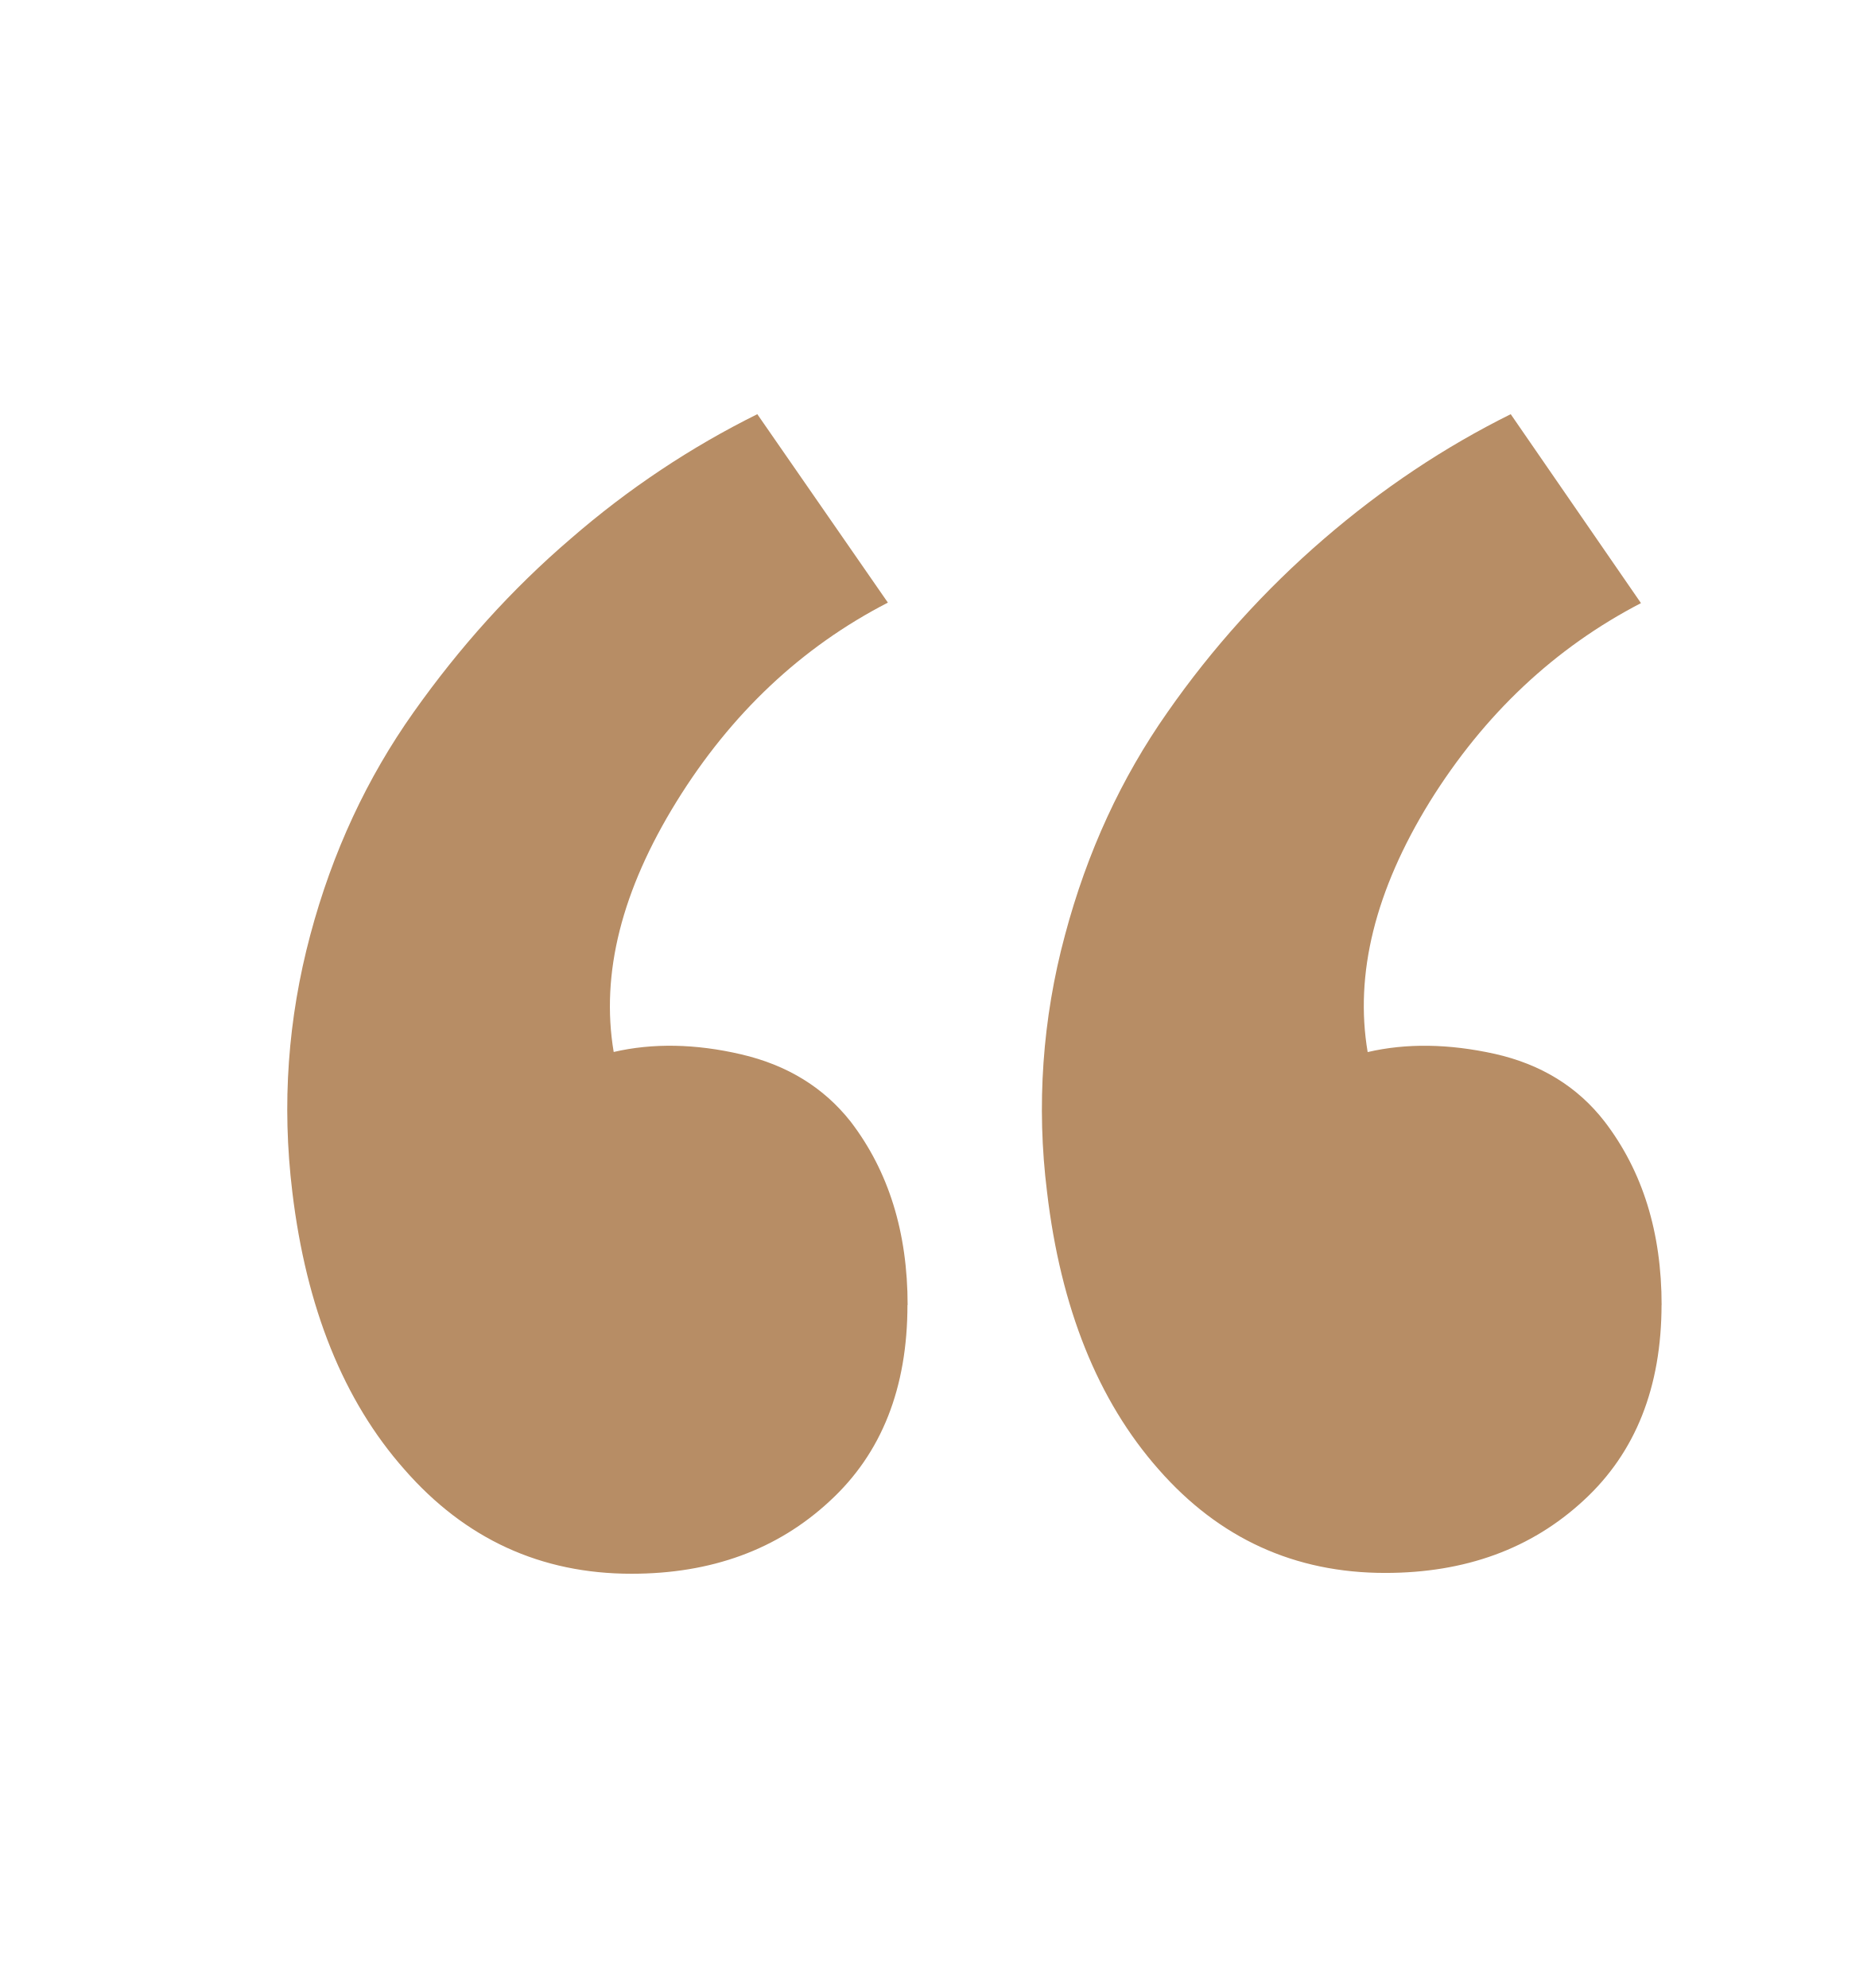
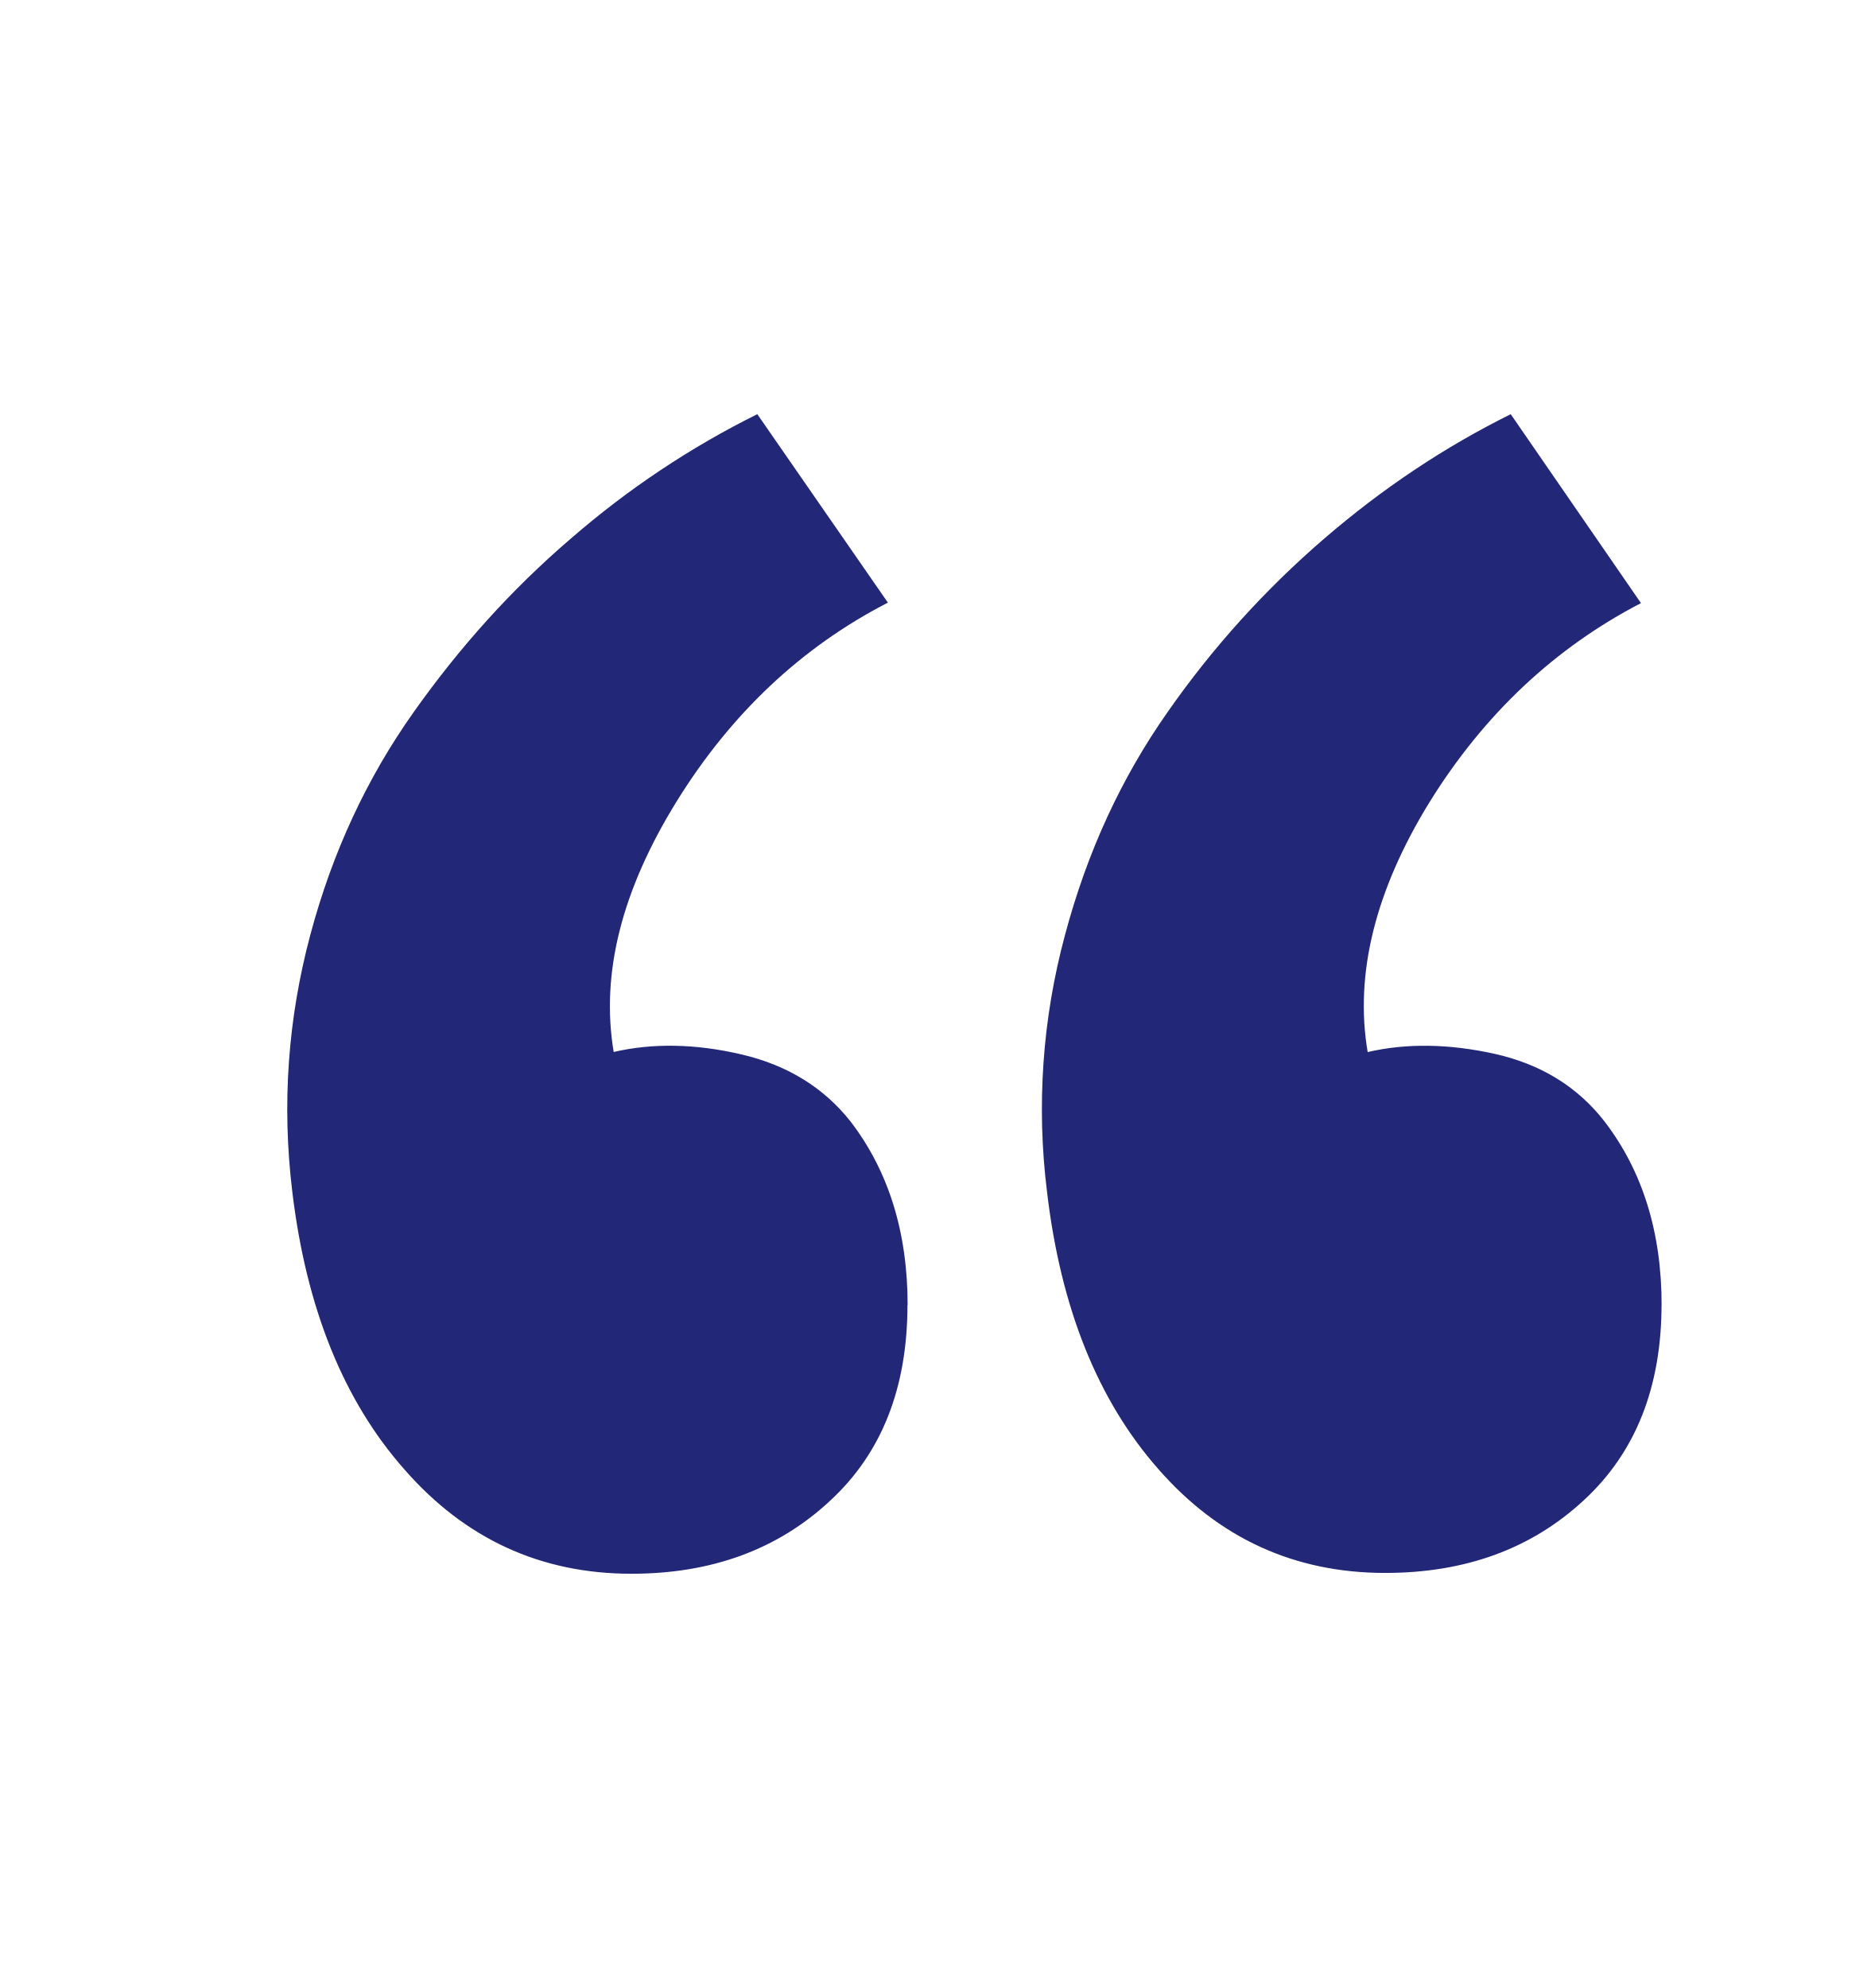
<svg xmlns="http://www.w3.org/2000/svg" width="80" height="85" viewBox="0 0 80 85" fill="none">
-   <path d="M38.809 55.806C38.809 52.69 37.997 50.076 36.371 47.954C35.219 46.495 33.658 45.535 31.682 45.078C29.739 44.625 27.901 44.593 26.241 44.979C25.675 41.615 26.594 38.052 28.926 34.276C31.258 30.505 34.279 27.664 37.965 25.766L32.382 17.709C29.555 19.111 26.87 20.889 24.396 23.039C21.887 25.189 19.661 27.661 17.683 30.455C15.704 33.249 14.22 36.405 13.266 39.982C12.312 43.559 12.043 47.207 12.499 50.961C13.093 55.92 14.69 59.886 17.29 62.826C19.887 65.801 23.128 67.288 27 67.288C30.41 67.288 33.241 66.261 35.481 64.179C37.7 62.139 38.802 59.344 38.802 55.792L38.809 55.803V55.806ZM71.049 55.806C71.049 52.69 70.237 50.076 68.611 47.954C67.459 46.467 65.89 45.504 63.922 45.061C61.943 44.622 60.127 44.6 58.48 44.983C57.915 41.654 58.798 38.077 61.131 34.287C63.463 30.533 66.48 27.7 70.166 25.787L64.597 17.709C61.77 19.111 59.102 20.889 56.611 23.039C54.08 25.22 51.831 27.712 49.919 30.455C47.954 33.253 46.491 36.405 45.537 39.982C44.572 43.557 44.311 47.286 44.77 50.961C45.353 55.92 46.944 59.886 49.541 62.826C52.127 65.776 55.357 67.253 59.23 67.253C62.647 67.253 65.477 66.226 67.717 64.15C69.933 62.11 71.046 59.316 71.046 55.764V55.799L71.049 55.806Z" fill="#B78D65" />
+   <path d="M38.809 55.806C38.809 52.69 37.997 50.076 36.371 47.954C35.219 46.495 33.658 45.535 31.682 45.078C29.739 44.625 27.901 44.593 26.241 44.979C25.675 41.615 26.594 38.052 28.926 34.276C31.258 30.505 34.279 27.664 37.965 25.766L32.382 17.709C29.555 19.111 26.87 20.889 24.396 23.039C21.887 25.189 19.661 27.661 17.683 30.455C15.704 33.249 14.22 36.405 13.266 39.982C12.312 43.559 12.043 47.207 12.499 50.961C13.093 55.92 14.69 59.886 17.29 62.826C19.887 65.801 23.128 67.288 27 67.288C30.41 67.288 33.241 66.261 35.481 64.179C37.7 62.139 38.802 59.344 38.802 55.792L38.809 55.803V55.806ZM71.049 55.806C71.049 52.69 70.237 50.076 68.611 47.954C67.459 46.467 65.89 45.504 63.922 45.061C61.943 44.622 60.127 44.6 58.48 44.983C57.915 41.654 58.798 38.077 61.131 34.287C63.463 30.533 66.48 27.7 70.166 25.787L64.597 17.709C61.77 19.111 59.102 20.889 56.611 23.039C54.08 25.22 51.831 27.712 49.919 30.455C47.954 33.253 46.491 36.405 45.537 39.982C44.572 43.557 44.311 47.286 44.77 50.961C45.353 55.92 46.944 59.886 49.541 62.826C52.127 65.776 55.357 67.253 59.23 67.253C62.647 67.253 65.477 66.226 67.717 64.15C69.933 62.11 71.046 59.316 71.046 55.764V55.799L71.049 55.806Z" fill="#222777" />
</svg>
